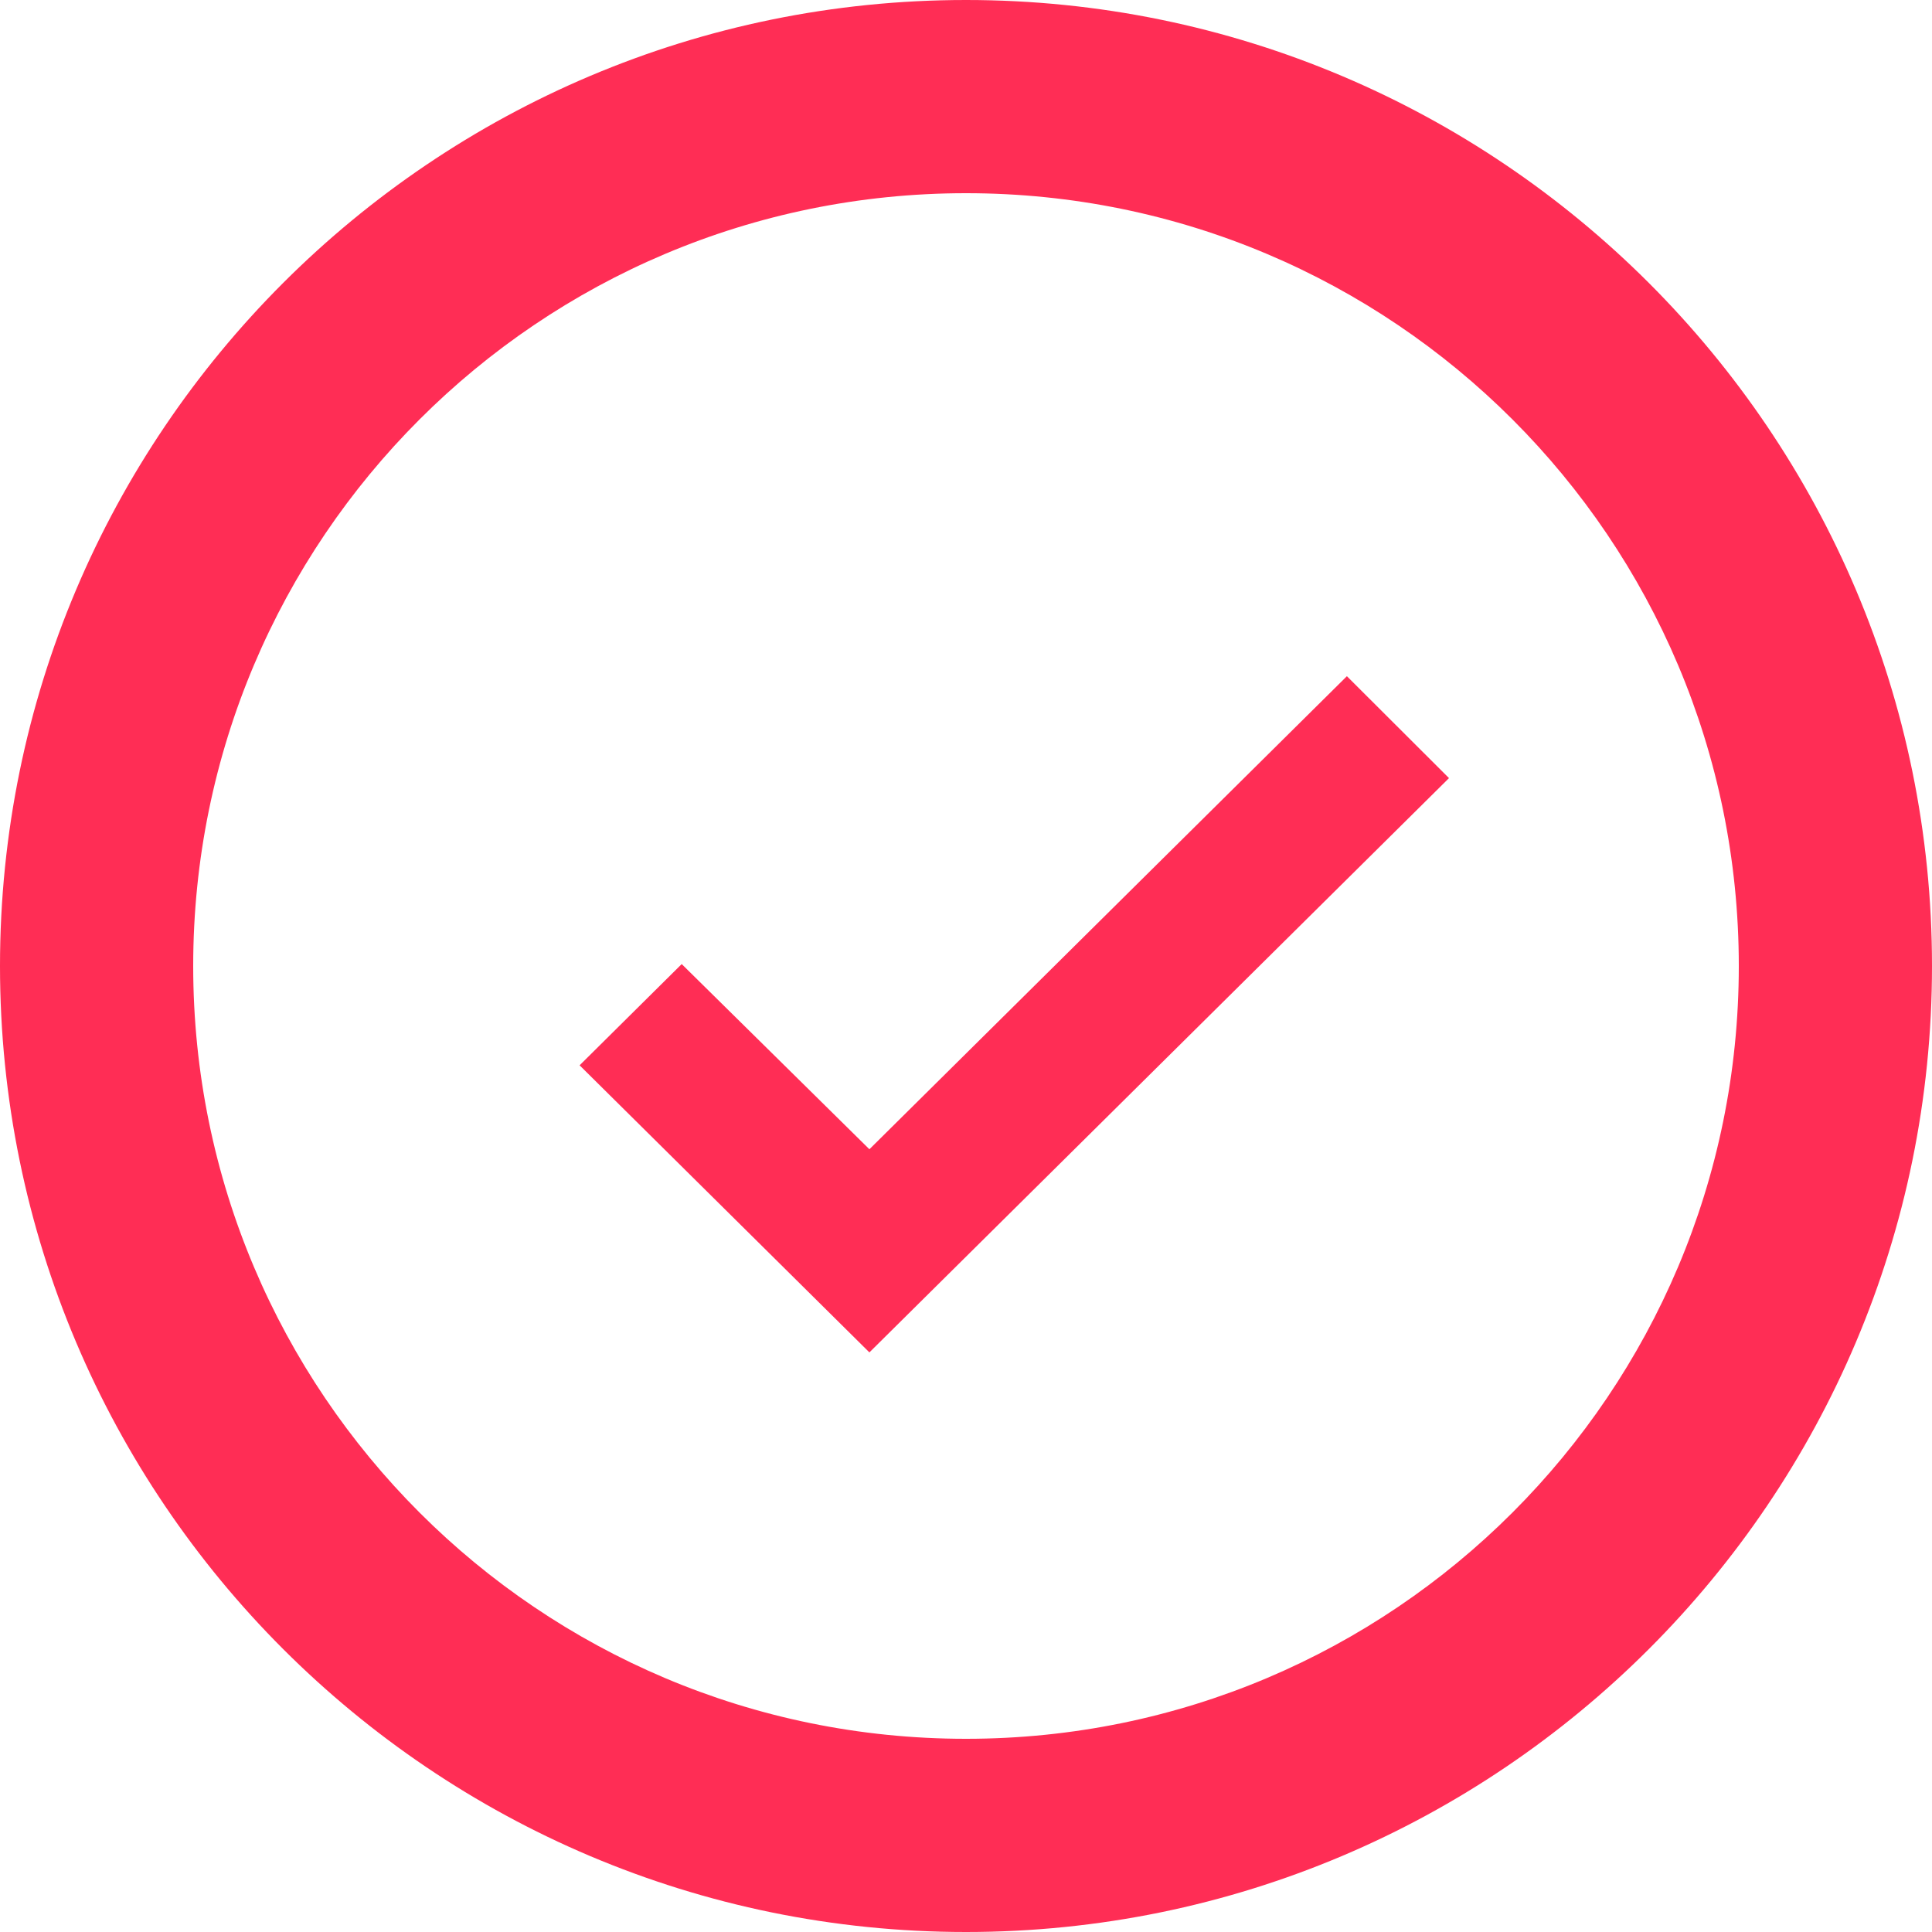
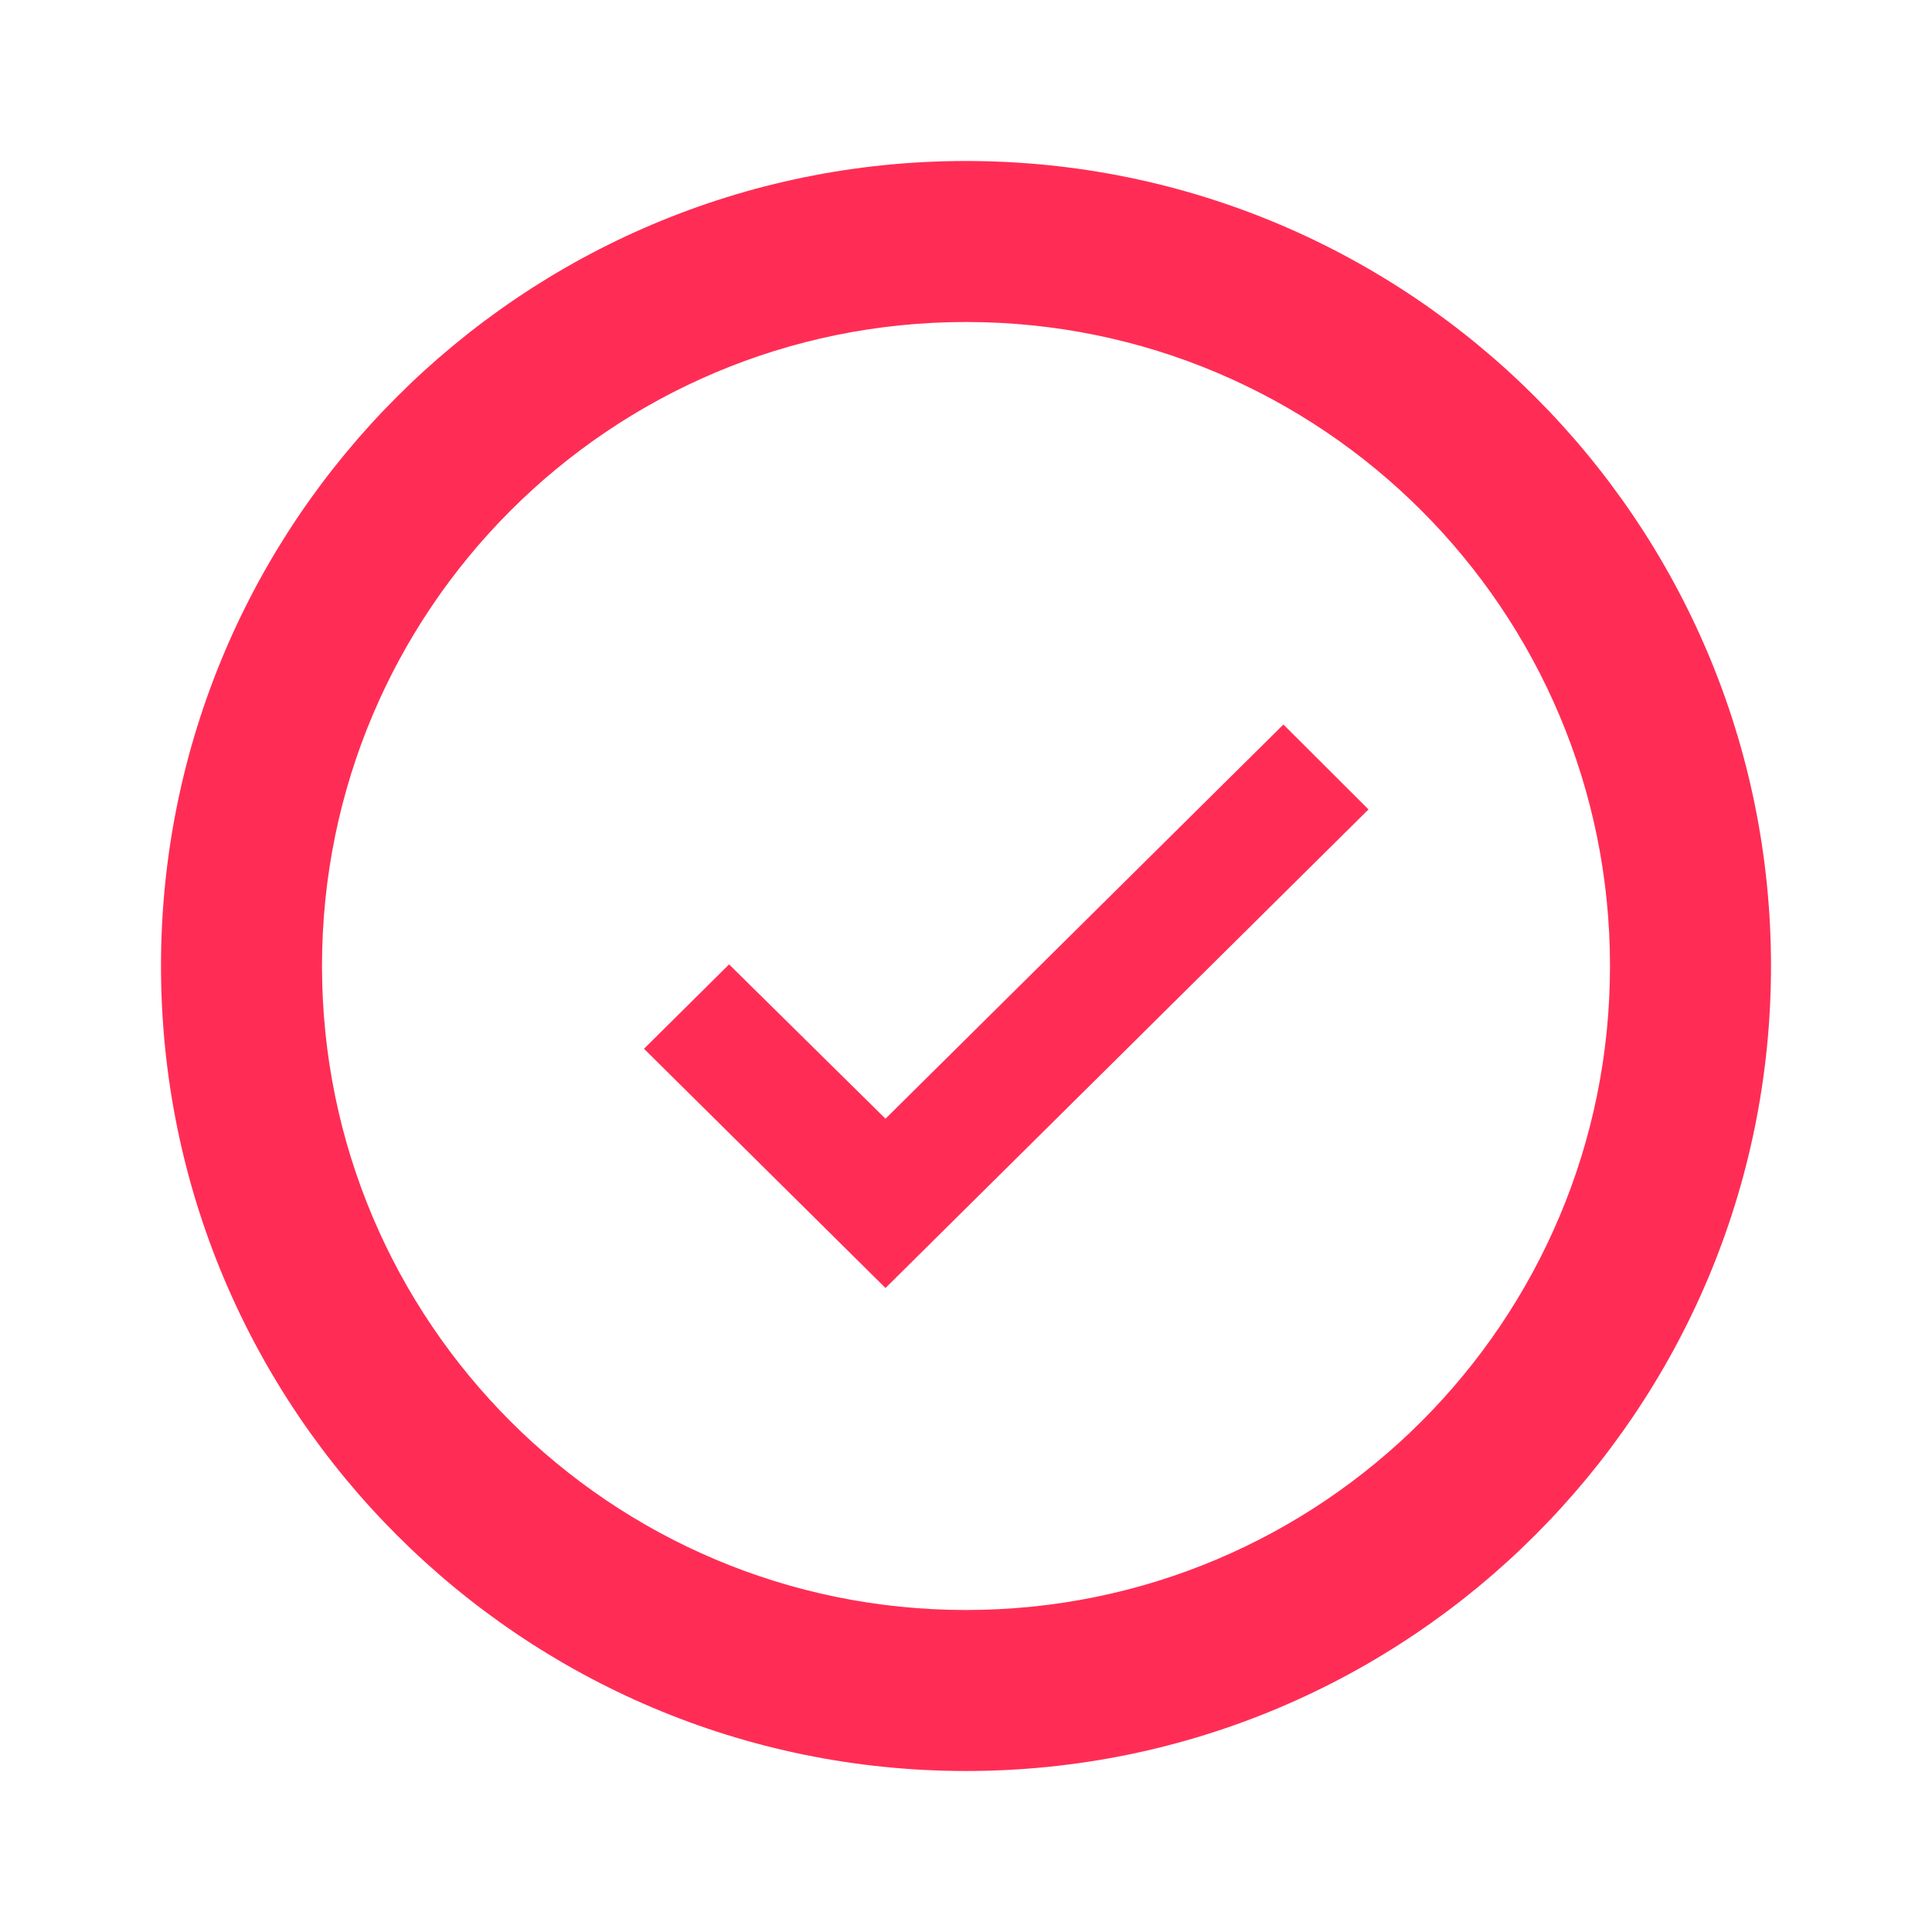
- <svg xmlns="http://www.w3.org/2000/svg" width="20" height="20" viewBox="0 0 20 20">
+ <svg xmlns="http://www.w3.org/2000/svg" width="24" height="24" viewBox="0 0 24 24">
  <g fill="none" fill-rule="evenodd" style="mix-blend-mode:multiply">
-     <path d="M-2-2h24v24H-2V-2zm0 0h24v24H-2V-2z" />
-     <path fill="#FF2D55" fill-rule="nonzero" d="M10 0C4.48 0 0 4.48 0 10s4.48 10 10 10 10-4.48 10-10S15.52 0 10 0zm0 18c-4.42 0-8-3.58-8-8s3.58-8 8-8 8 3.58 8 8-3.58 8-8 8z" />
-     <path fill="#FF2D55" fill-rule="nonzero" d="M9 14l-3-2.972L7.057 9.98 9 11.897 13.943 7 15 8.055z" />
+     <path d="M0 0h24v24H0V0zm0 0h24v24H0V0z" />
+     <path fill="#FF2D55" fill-rule="nonzero" d="M12 2C6.48 2 2 6.48 2 12s4.48 10 10 10 10-4.48 10-10S17.52 2 12 2zm0 18c-4.42 0-8-3.58-8-8s3.58-8 8-8 8 3.58 8 8-3.58 8-8 8z" />
+     <path fill="#FF2D55" fill-rule="nonzero" d="M11 16l-3-2.972 1.057-1.048L11 13.897 15.943 9 17 10.055z" />
  </g>
</svg>
